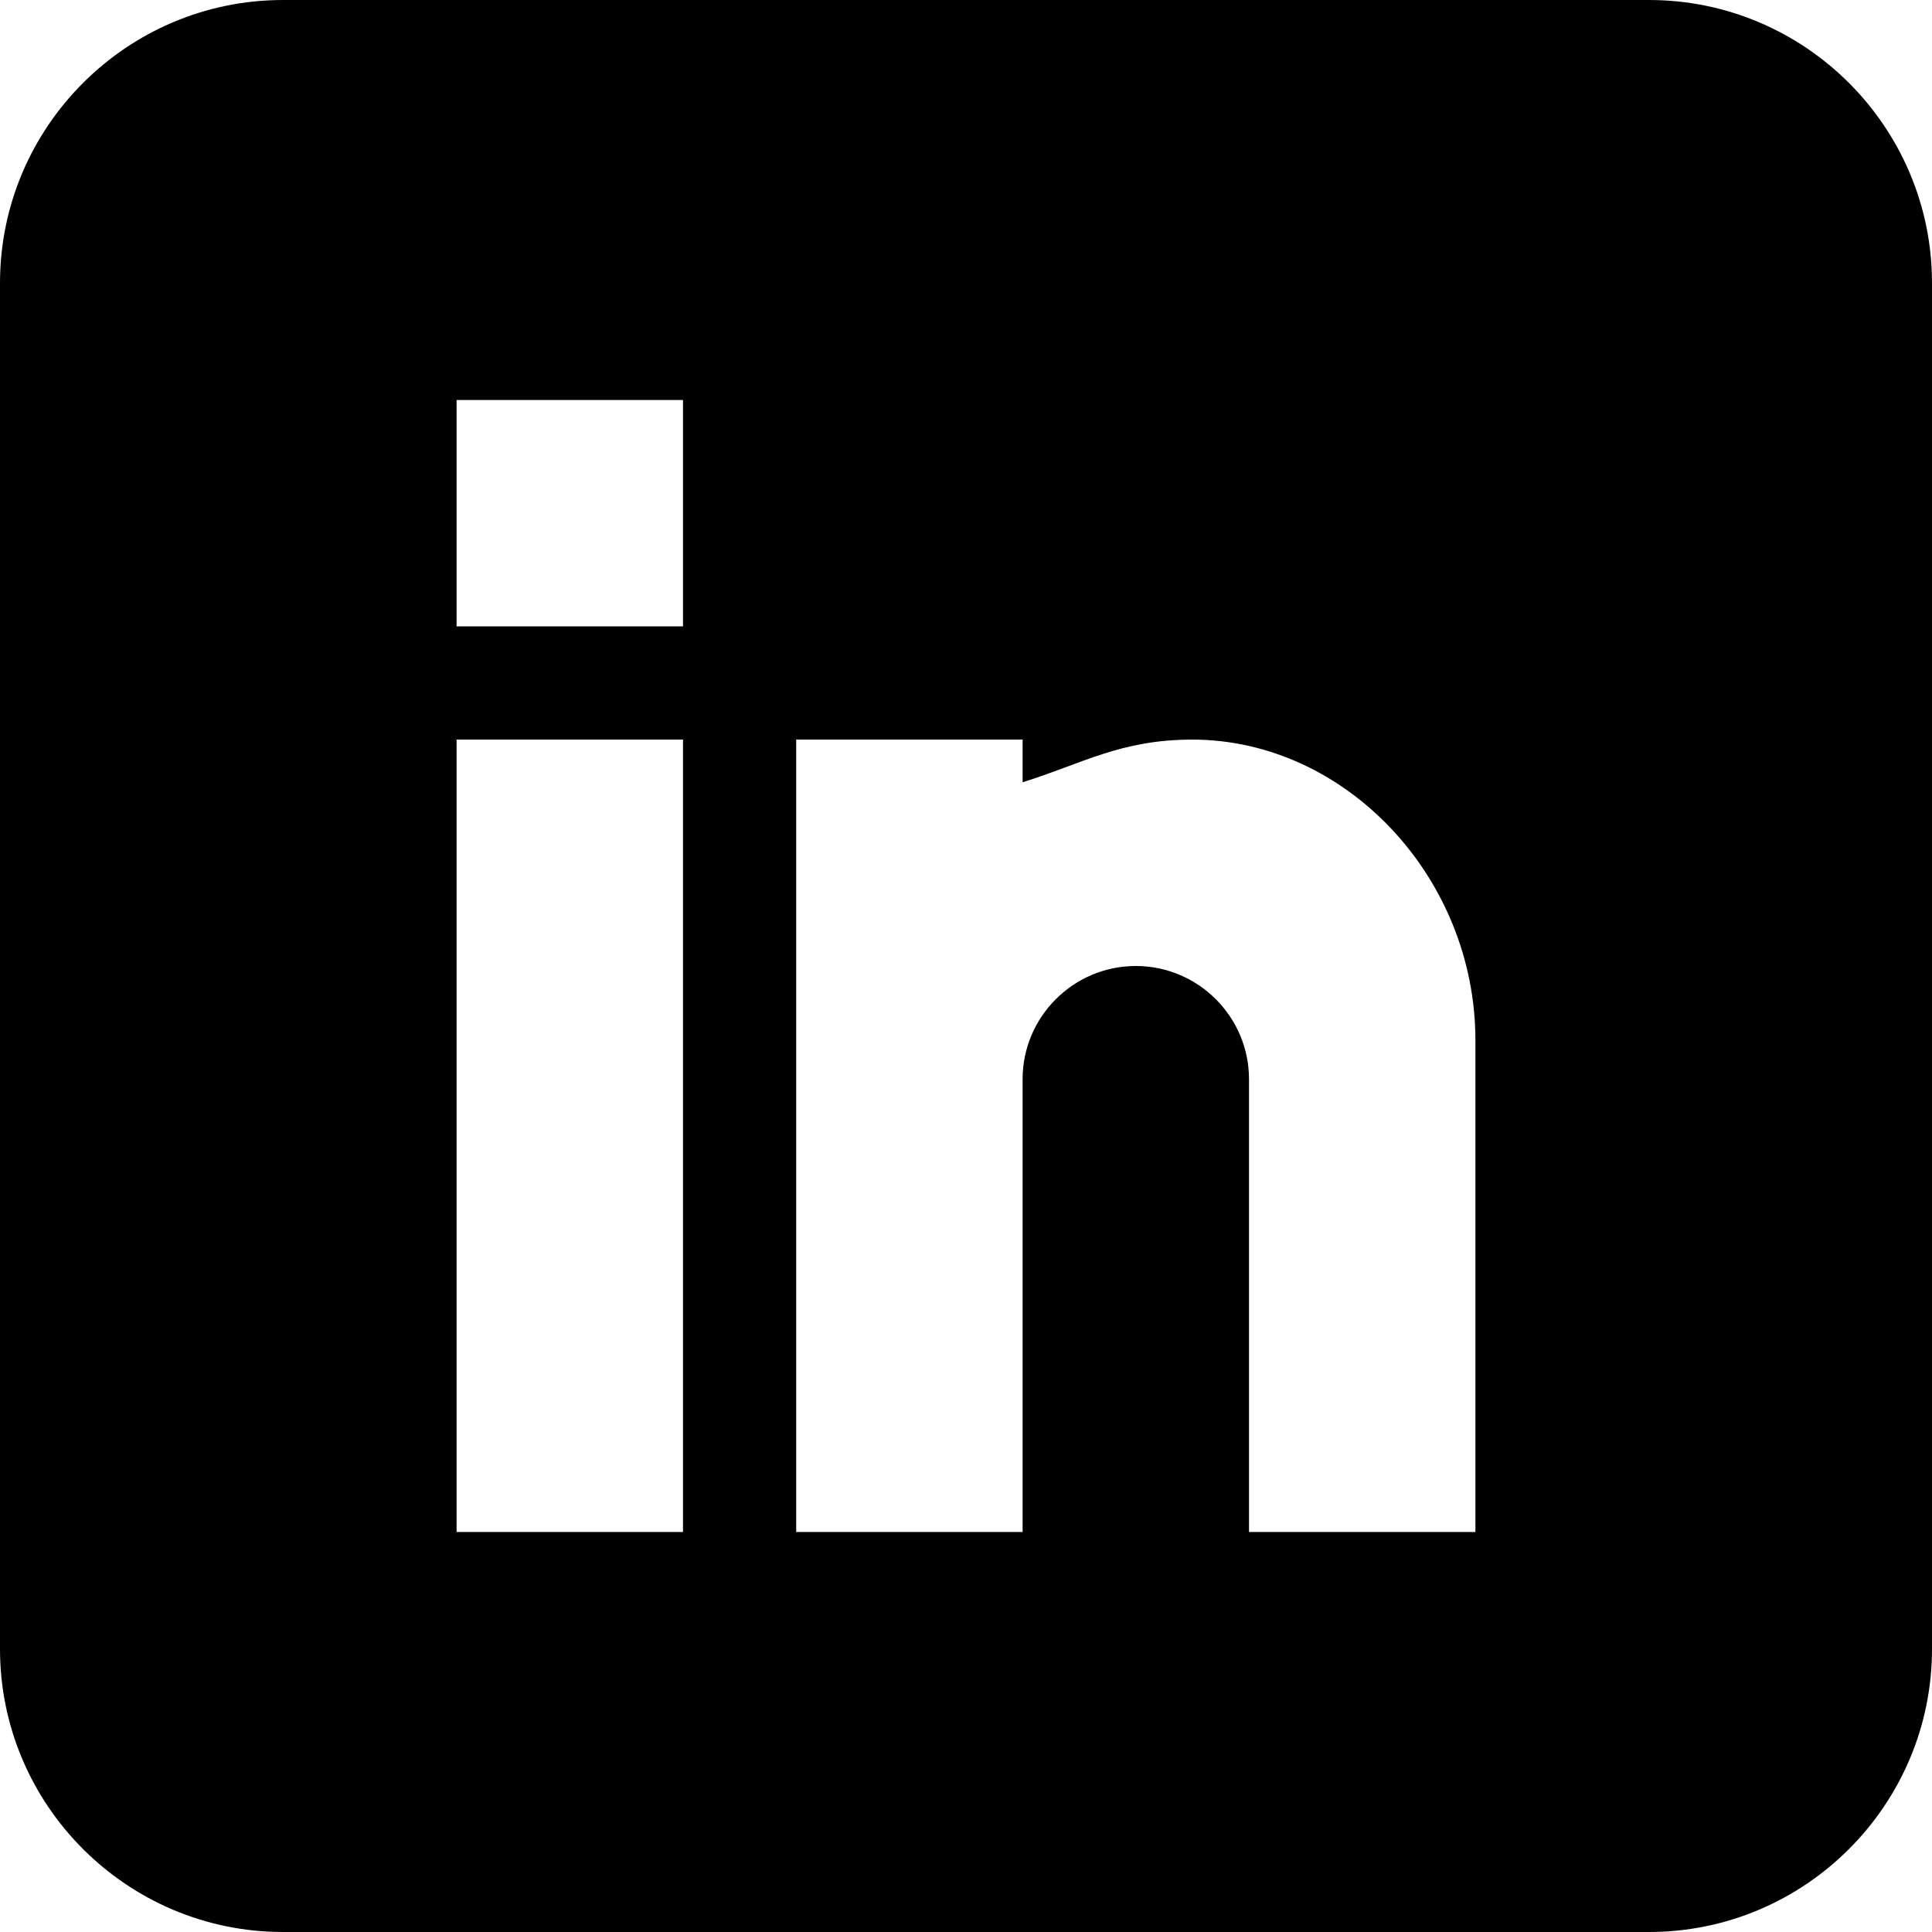
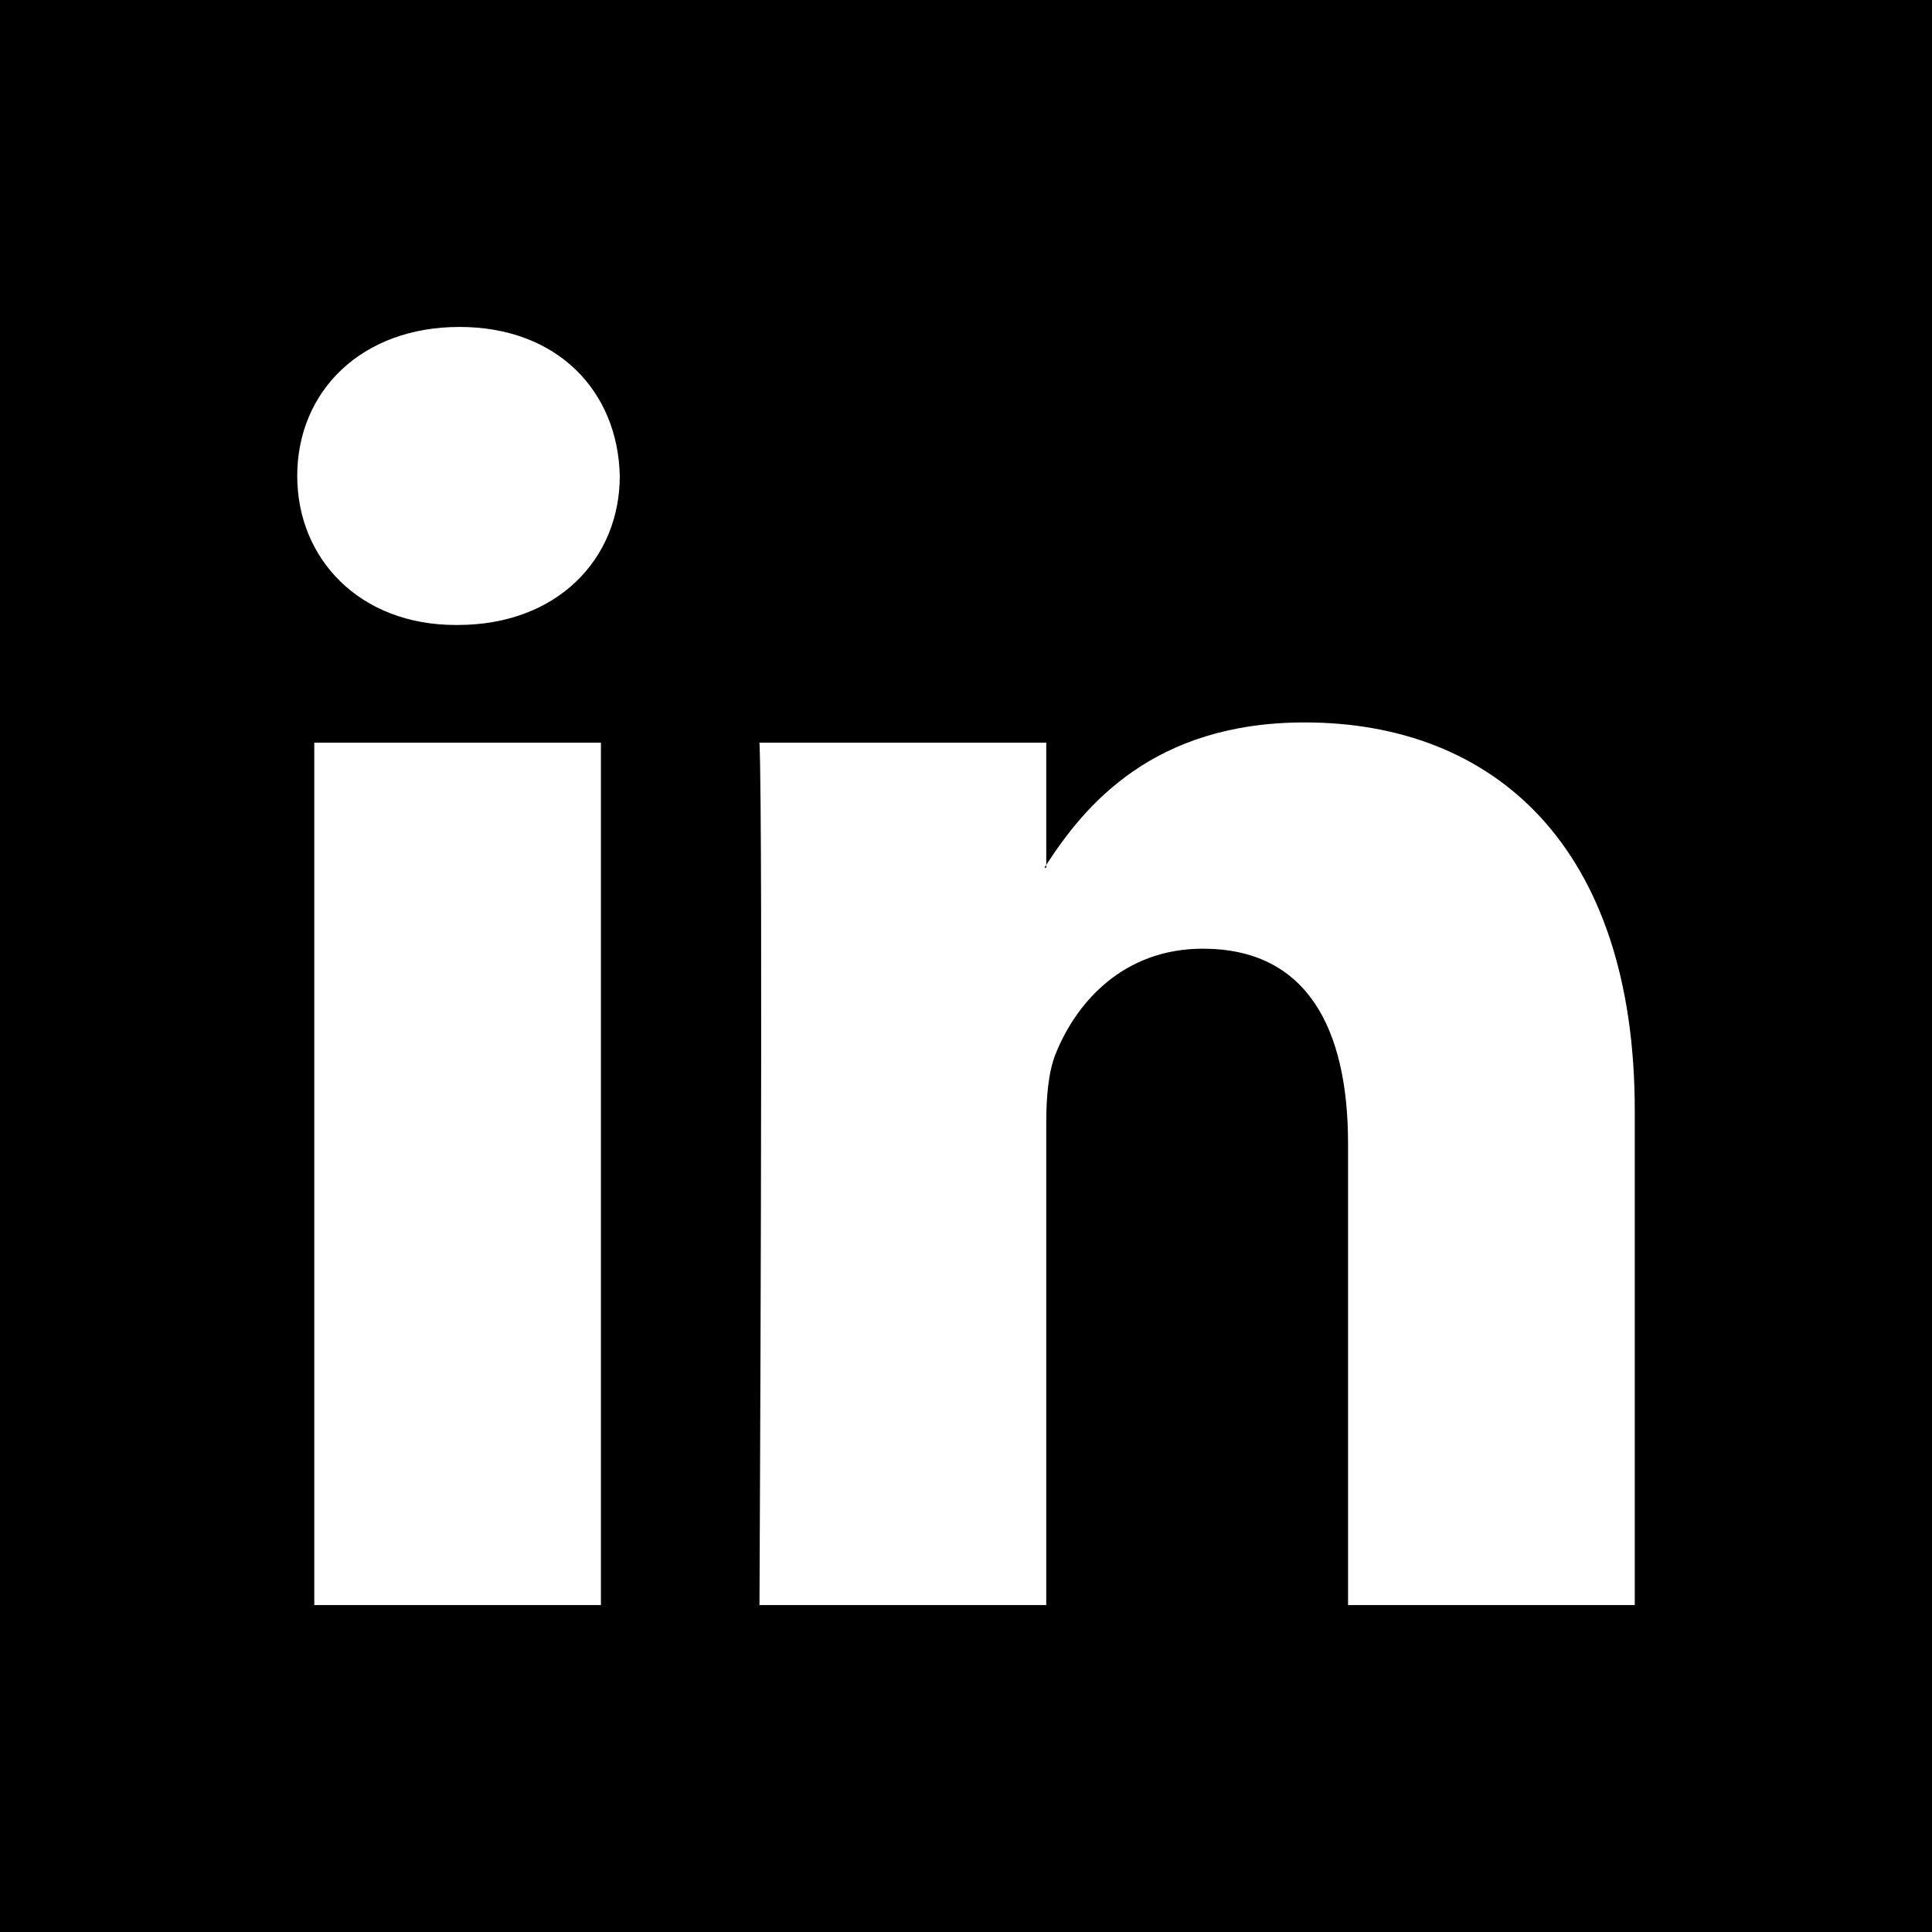
- <svg xmlns="http://www.w3.org/2000/svg" viewBox="0 0 512 512">
-   <path d="m437 0h-362c-41.352 0-75 33.648-75 75v362c0 41.352 33.648 75 75 75h362c41.352 0 75-33.648 75-75v-362c0-41.352-33.648-75-75-75zm-256 406h-60v-210h60zm0-240h-60v-60h60zm210 240h-60v-120c0-16.539-13.461-30-30-30s-30 13.461-30 30v120h-60v-210h60v11.309c15.719-4.887 25.93-11.309 45-11.309 40.691.043 75 36.547 75 79.688zm0 0" />
+ <svg xmlns="http://www.w3.org/2000/svg" version="1.1" id="Layer_1" x="0px" y="0px" viewBox="0 0 455 455" style="enable-background:new 0 0 455 455;" xml:space="preserve">
+   <g>
+     <path style="fill-rule:evenodd;clip-rule:evenodd;" d="M246.4,204.35v-0.665c-0.136,0.223-0.324,0.446-0.442,0.665H246.4z" />
+     <path style="fill-rule:evenodd;clip-rule:evenodd;" d="M0,0v455h455V0H0z M141.522,378.002H74.016V174.906h67.506V378.002z    M107.769,147.186h-0.446C84.678,147.186,70,131.585,70,112.085c0-19.928,15.107-35.087,38.211-35.087   c23.109,0,37.31,15.159,37.752,35.087C145.963,131.585,131.32,147.186,107.769,147.186z M385,378.002h-67.524V269.345   c0-27.291-9.756-45.92-34.195-45.92c-18.664,0-29.755,12.543-34.641,24.693c-1.776,4.34-2.24,10.373-2.24,16.459v113.426h-67.537   c0,0,0.905-184.043,0-203.096H246.4v28.779c8.973-13.807,24.986-33.547,60.856-33.547c44.437,0,77.744,29.02,77.744,91.398V378.002   z" />
+   </g>
+   <g>
+ </g>
+   <g>
+ </g>
+   <g>
+ </g>
+   <g>
+ </g>
+   <g>
+ </g>
+   <g>
+ </g>
+   <g>
+ </g>
+   <g>
+ </g>
+   <g>
+ </g>
+   <g>
+ </g>
+   <g>
+ </g>
+   <g>
+ </g>
+   <g>
+ </g>
+   <g>
+ </g>
+   <g>
+ </g>
</svg>
